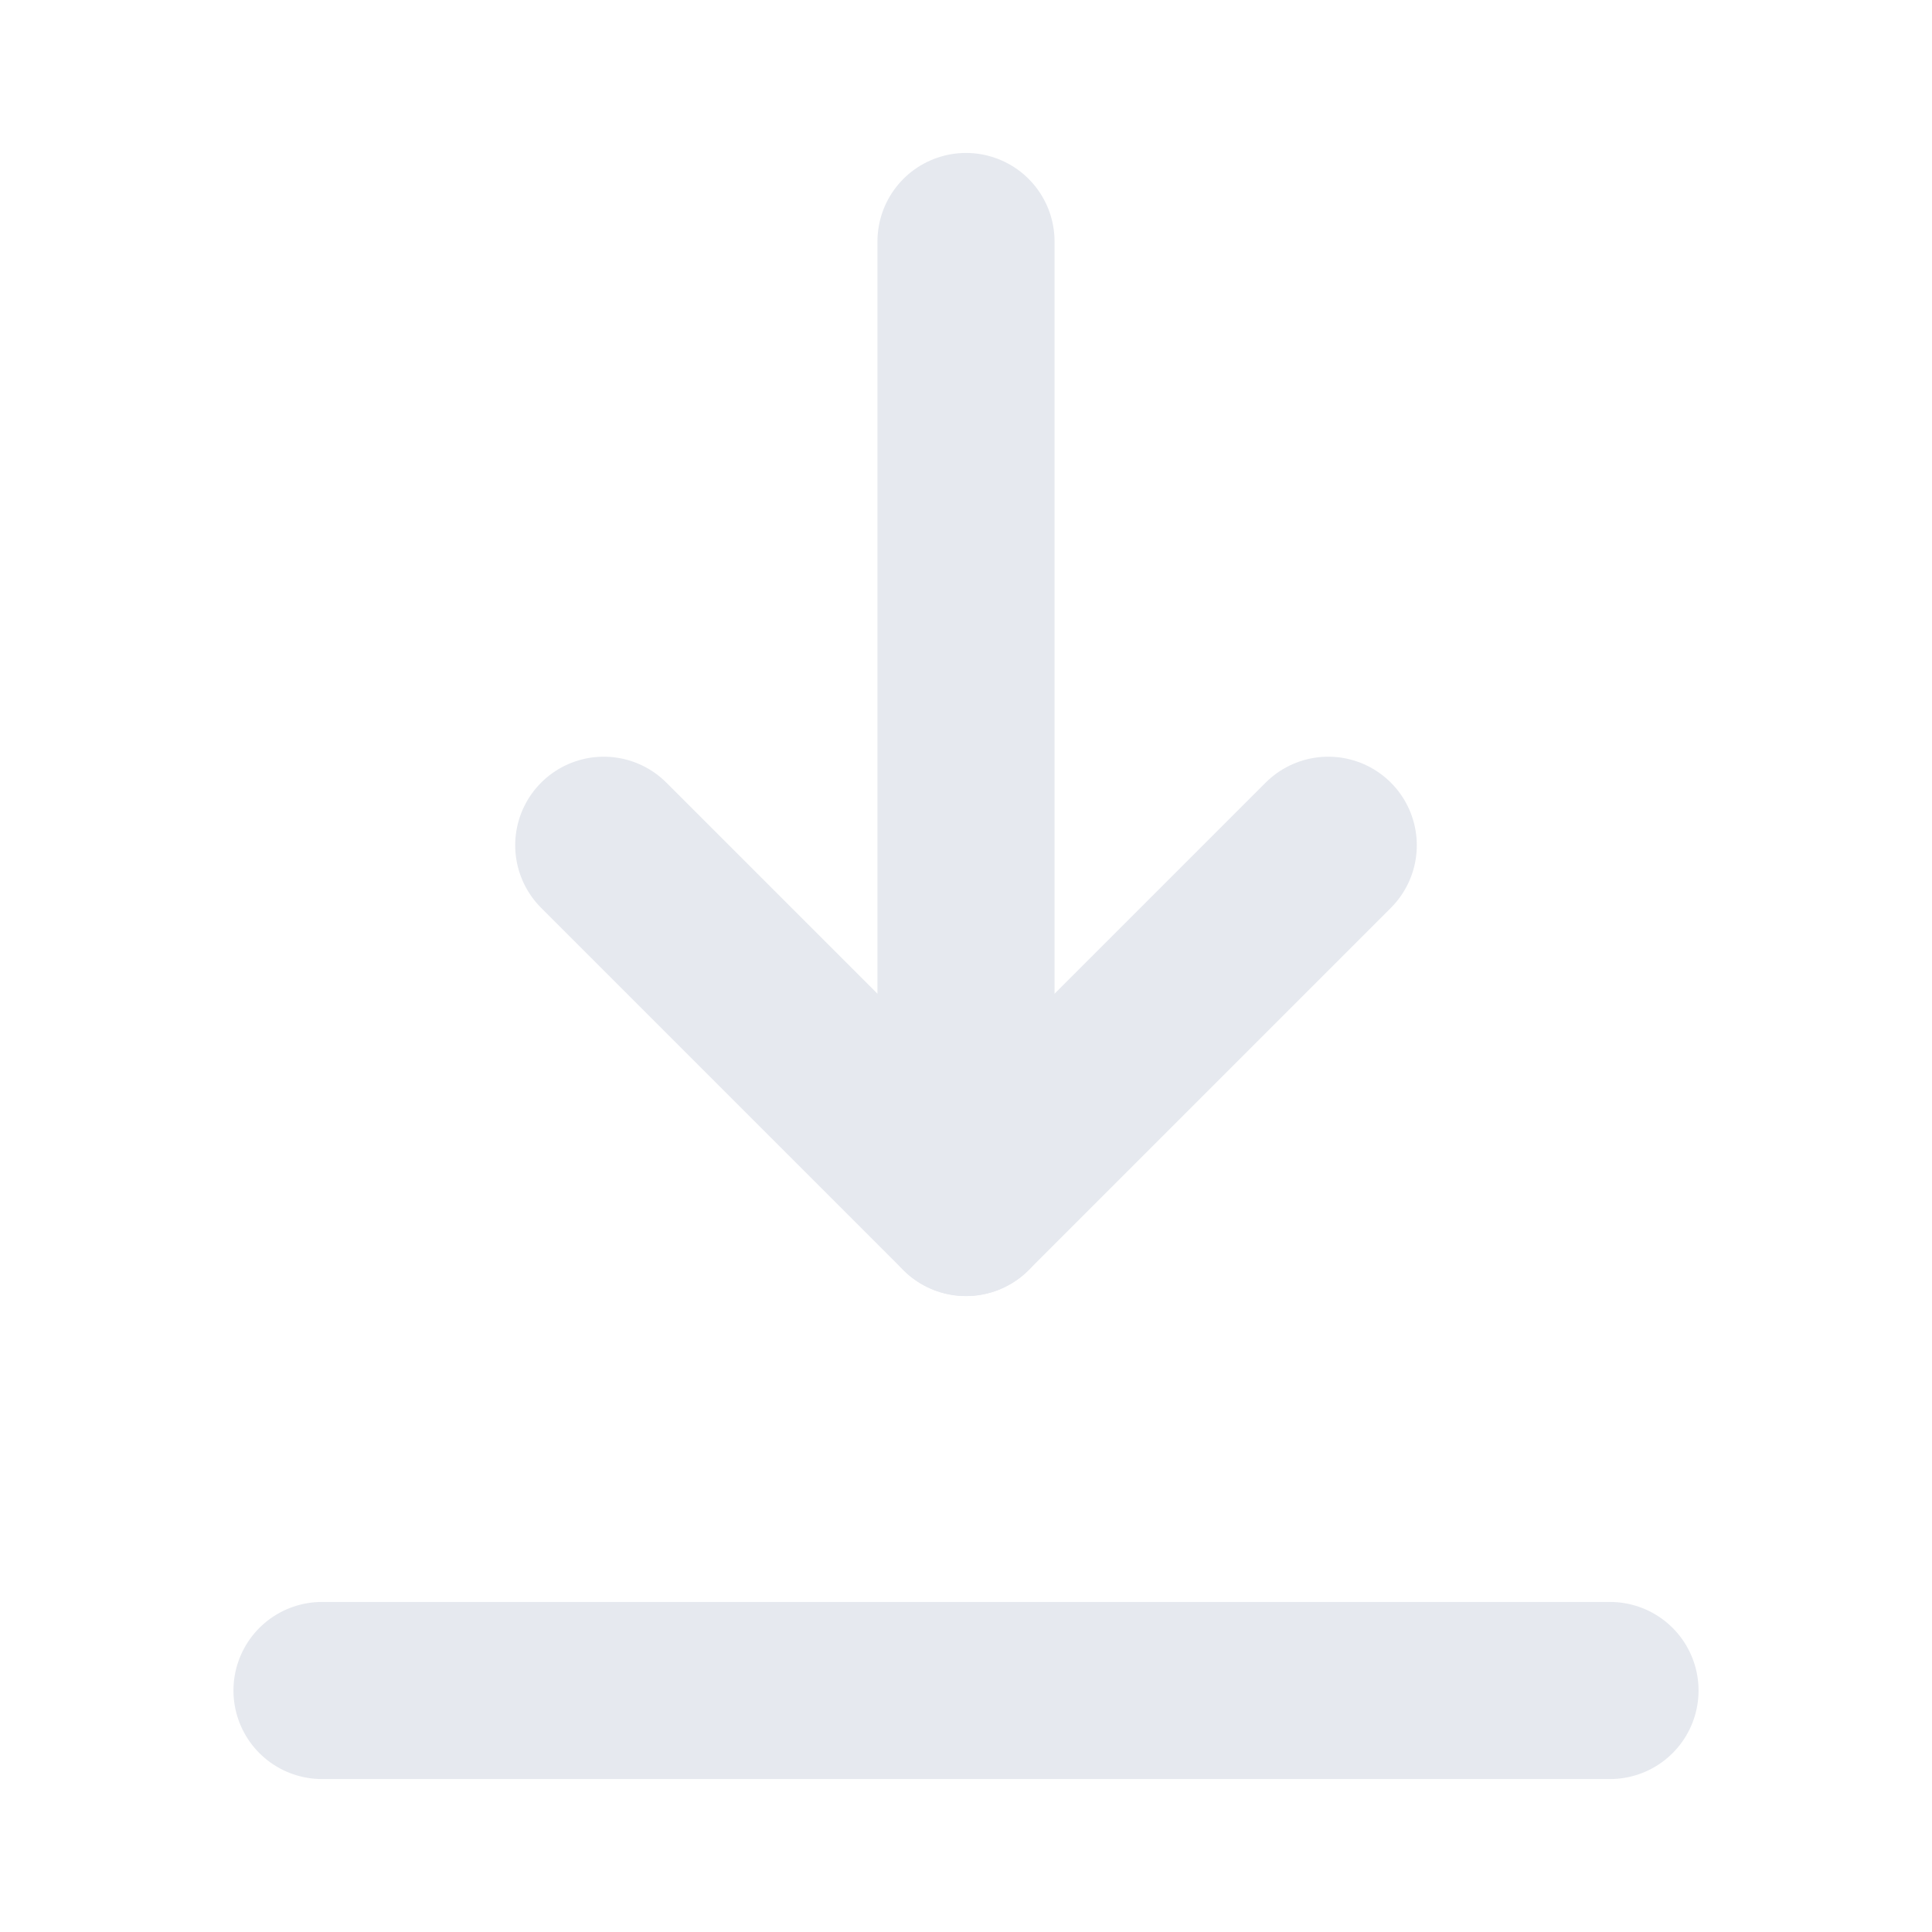
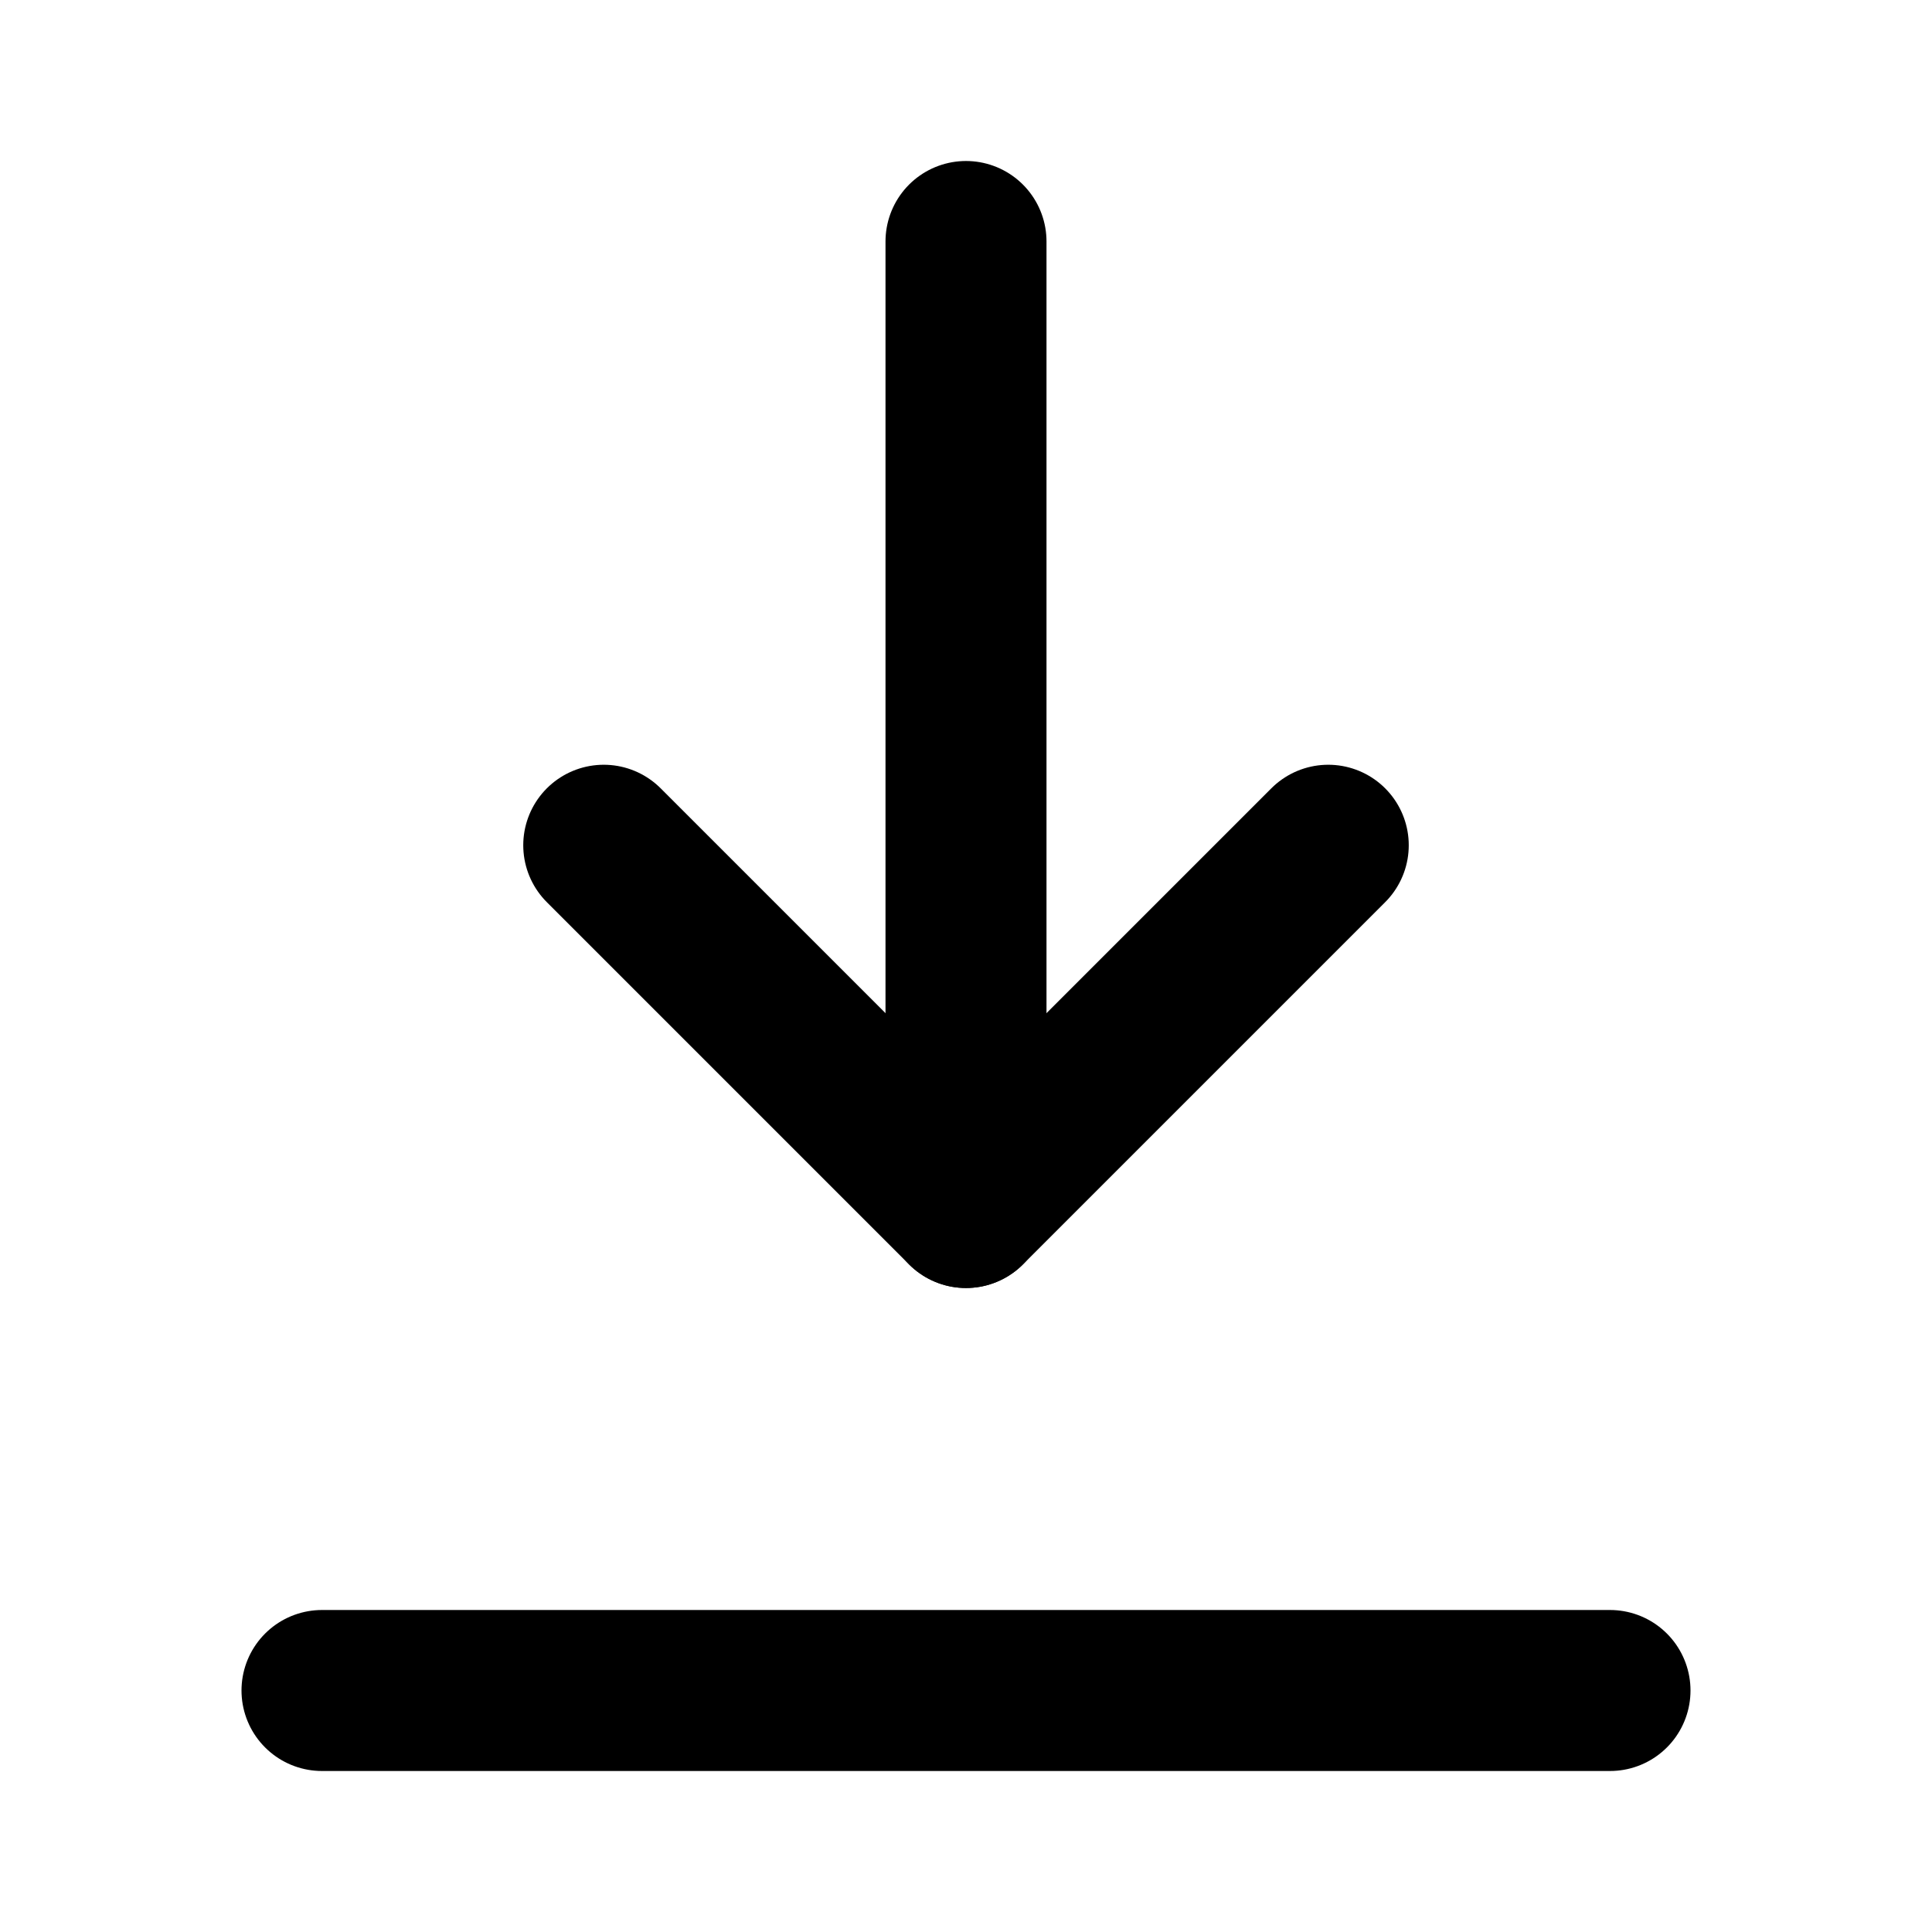
- <svg xmlns="http://www.w3.org/2000/svg" viewBox="0 0 24 24" fill="none" stroke="#e6e9ef" stroke-width="2.2" stroke-linecap="round" stroke-linejoin="round">
+ <svg xmlns="http://www.w3.org/2000/svg" viewBox="0 0 24 24" fill="none" stroke="currentColor" stroke-width="2" stroke-linecap="round" stroke-linejoin="round">
  <path d="M12 3v12" />
  <path d="M7.5 10.5L12 15l4.5-4.5" />
  <path d="M4 21h16" />
</svg>
